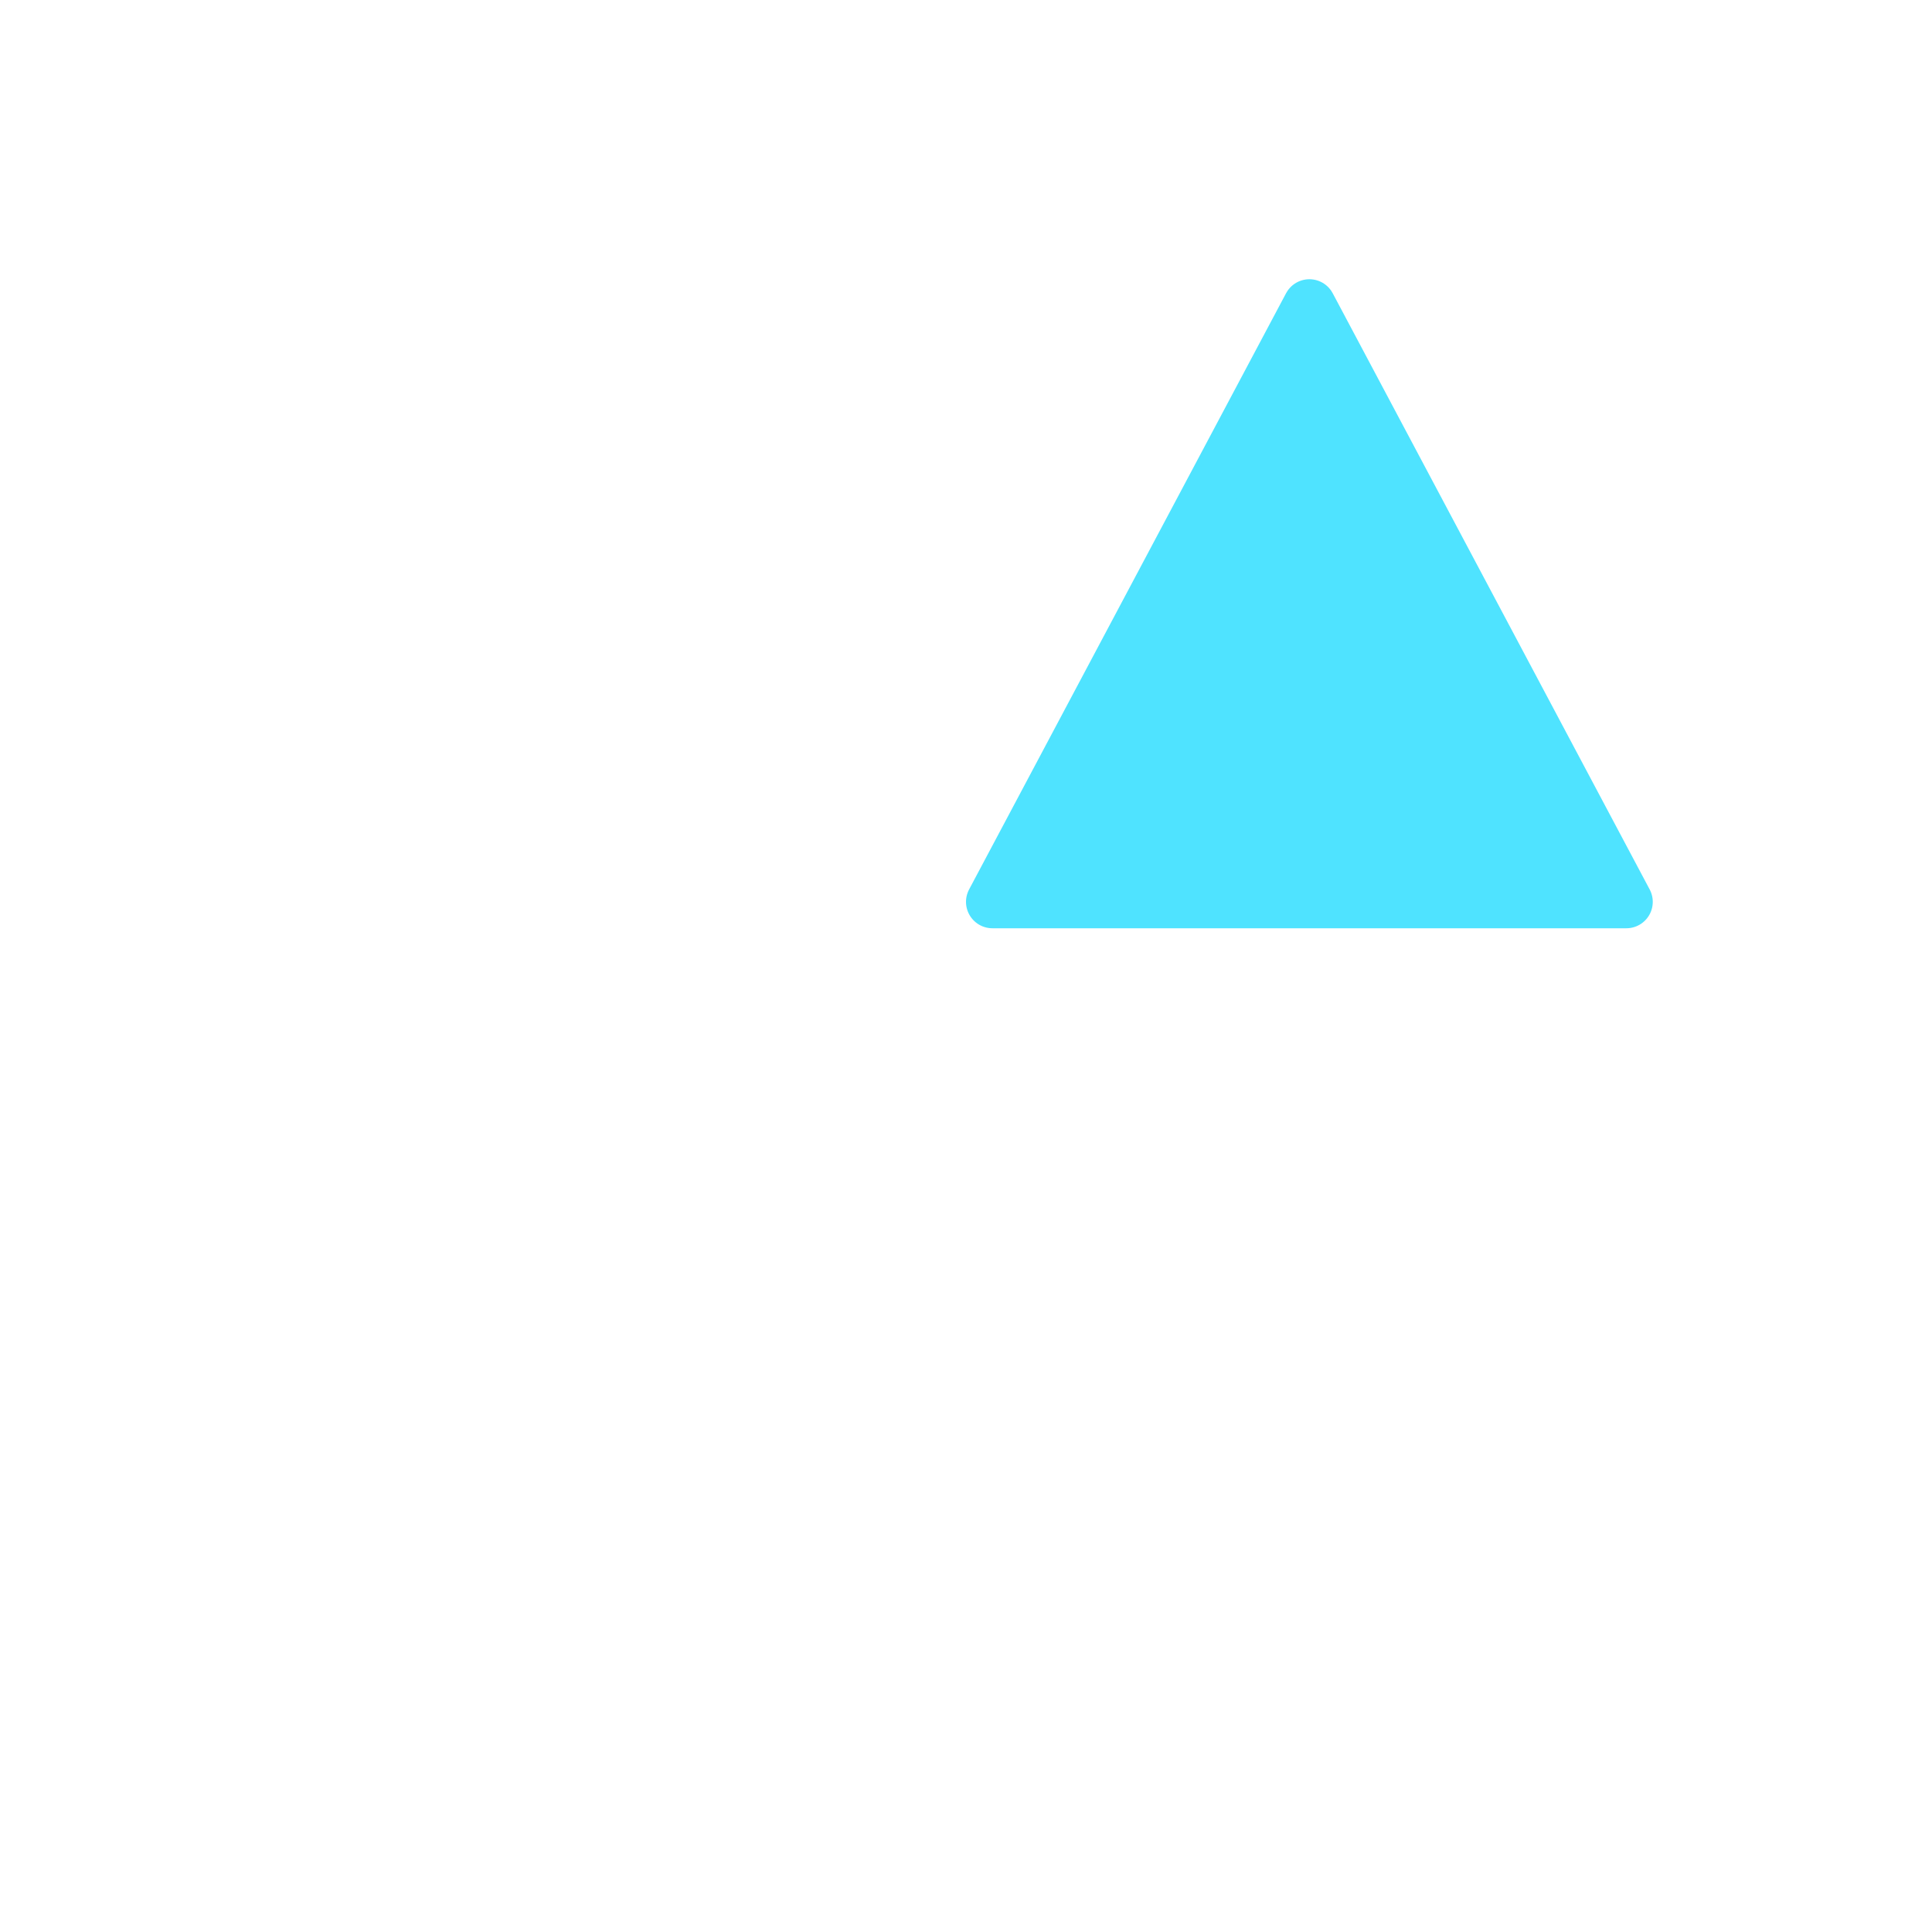
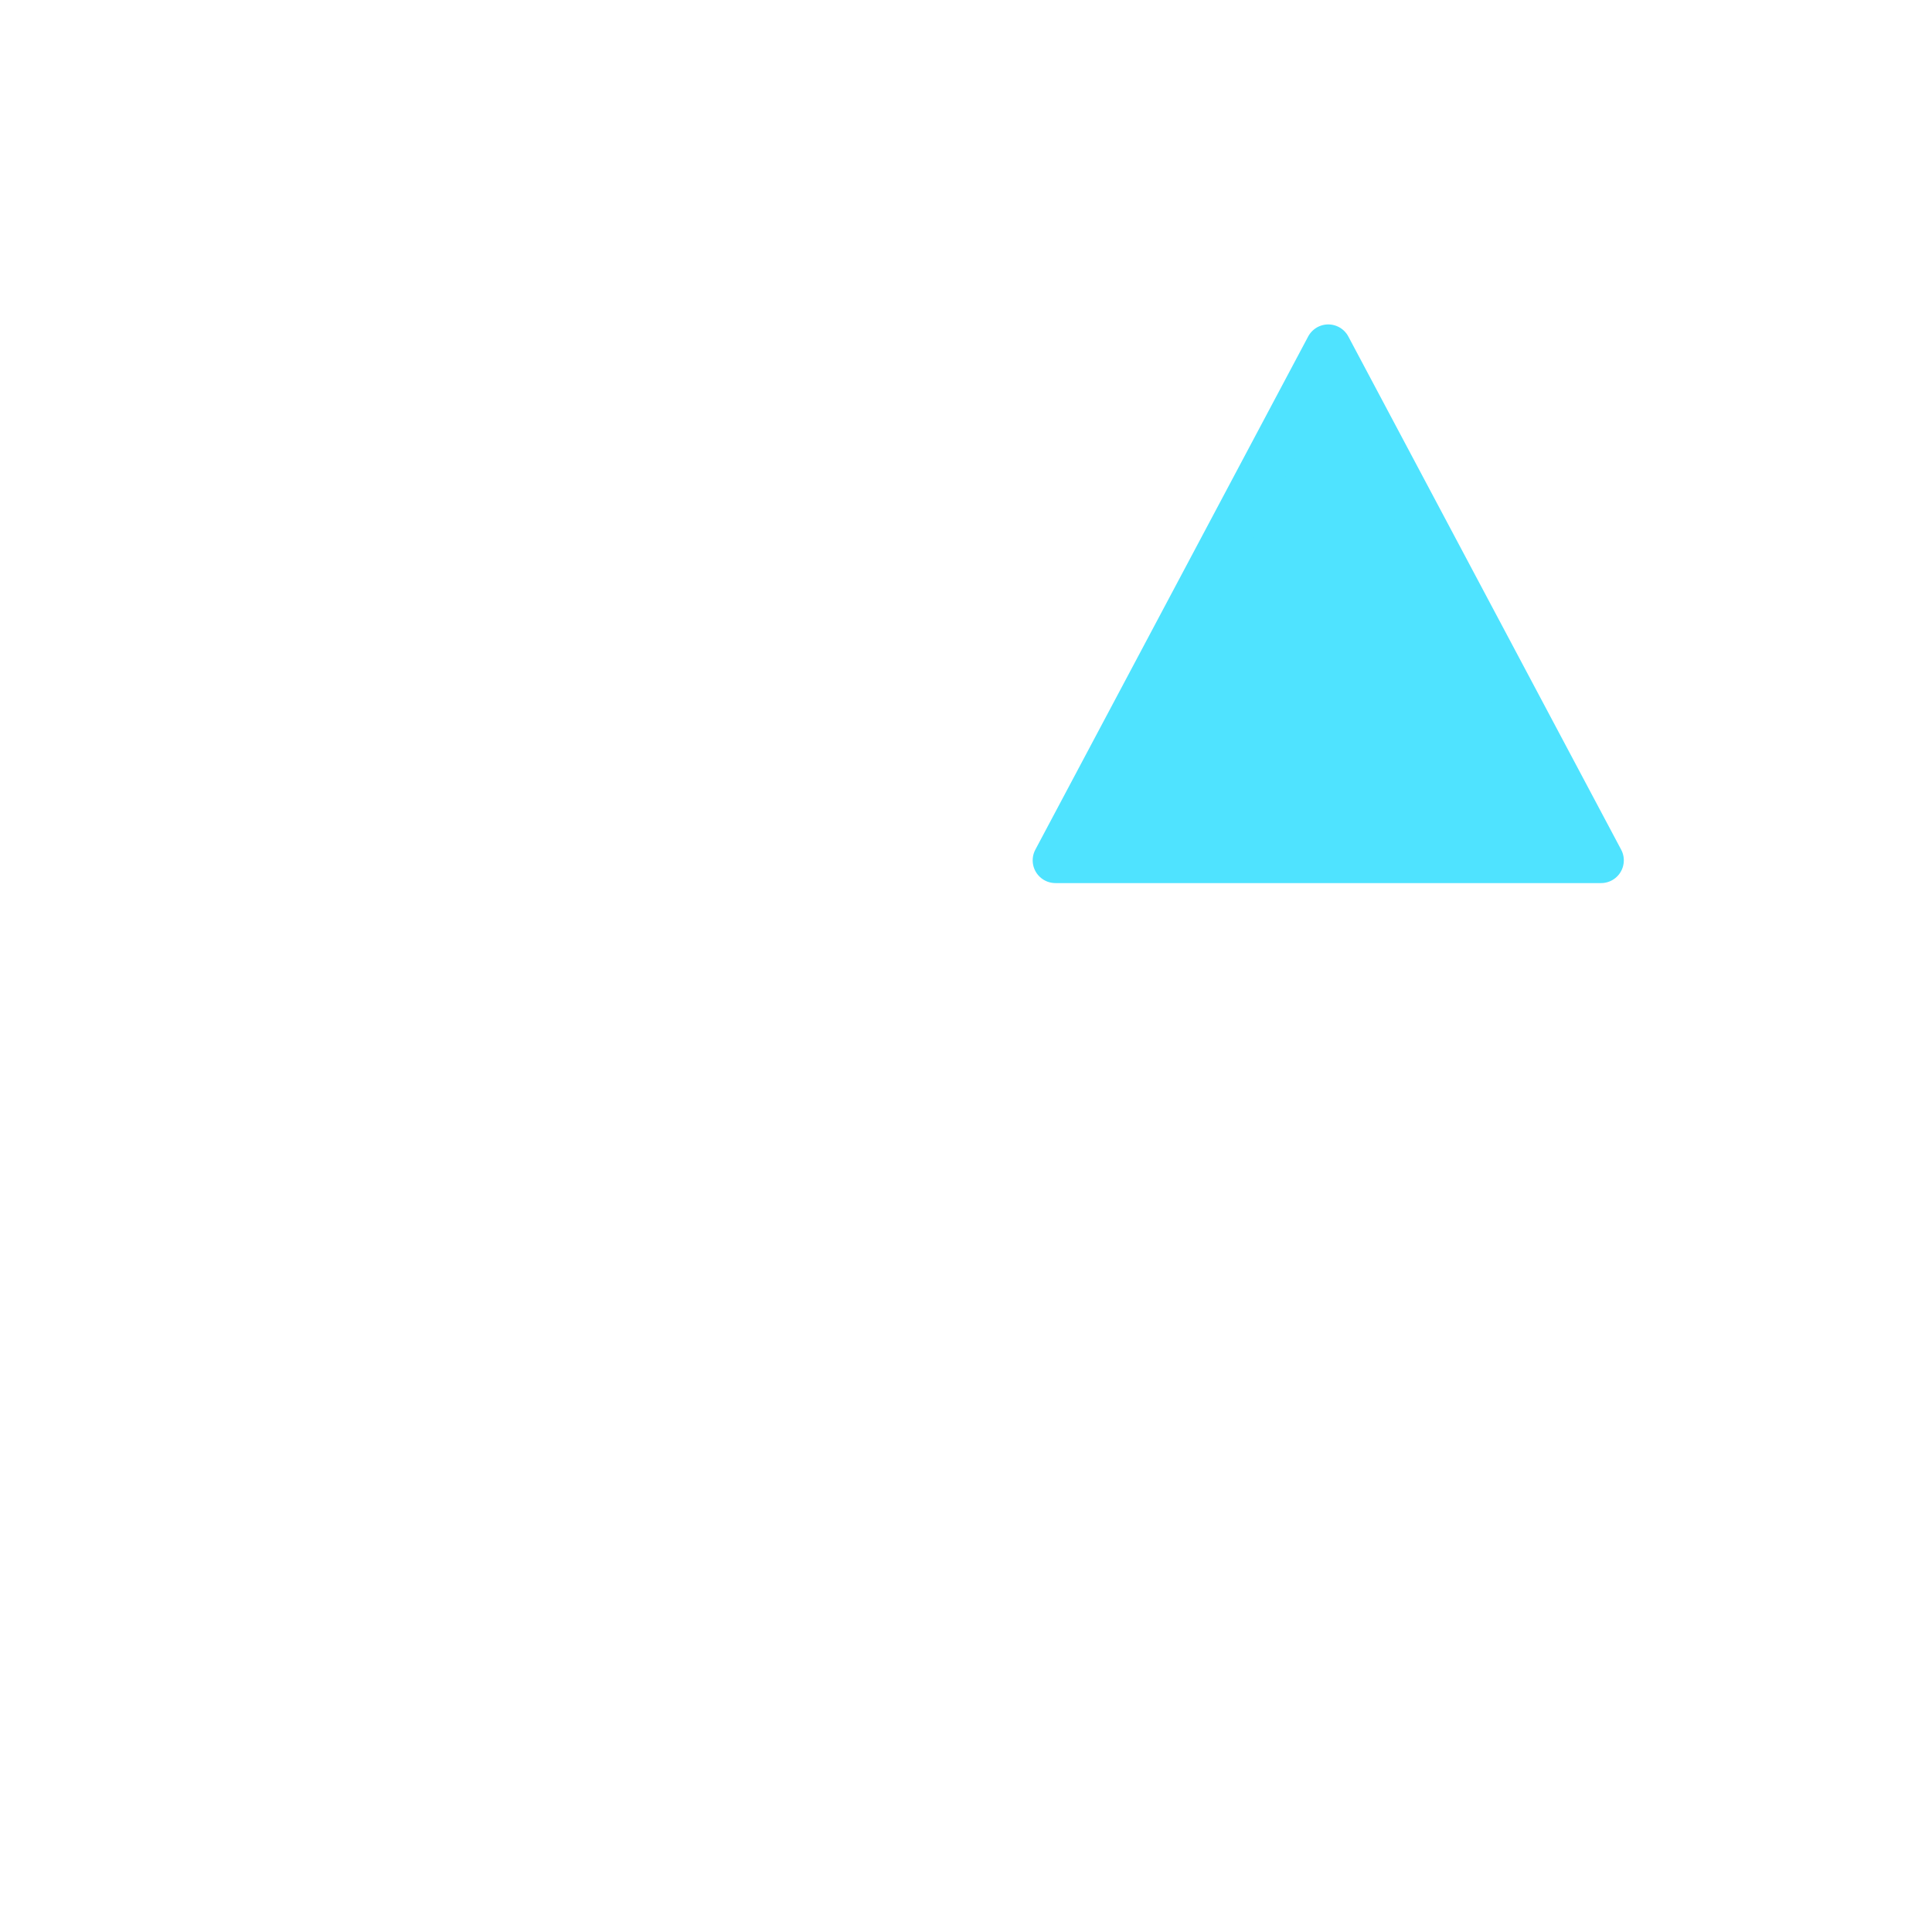
<svg xmlns="http://www.w3.org/2000/svg" width="1024" height="1024" viewBox="0 0 1024 1024">
-   <path d="M694 162 L862 478 L526 478 Z" fill="#4FE3FF" stroke="#4FE3FF" stroke-width="28" stroke-linejoin="round" />
+   <g data-layout="keycaps" transform="translate(704 320) scale(0.860759) translate(-694 -320)">
+     <path d="M694 162 L862 478 L526 478 Z" fill="#4FE3FF" stroke="#4FE3FF" stroke-width="28" stroke-linejoin="round" />
+   </g>
</svg>
